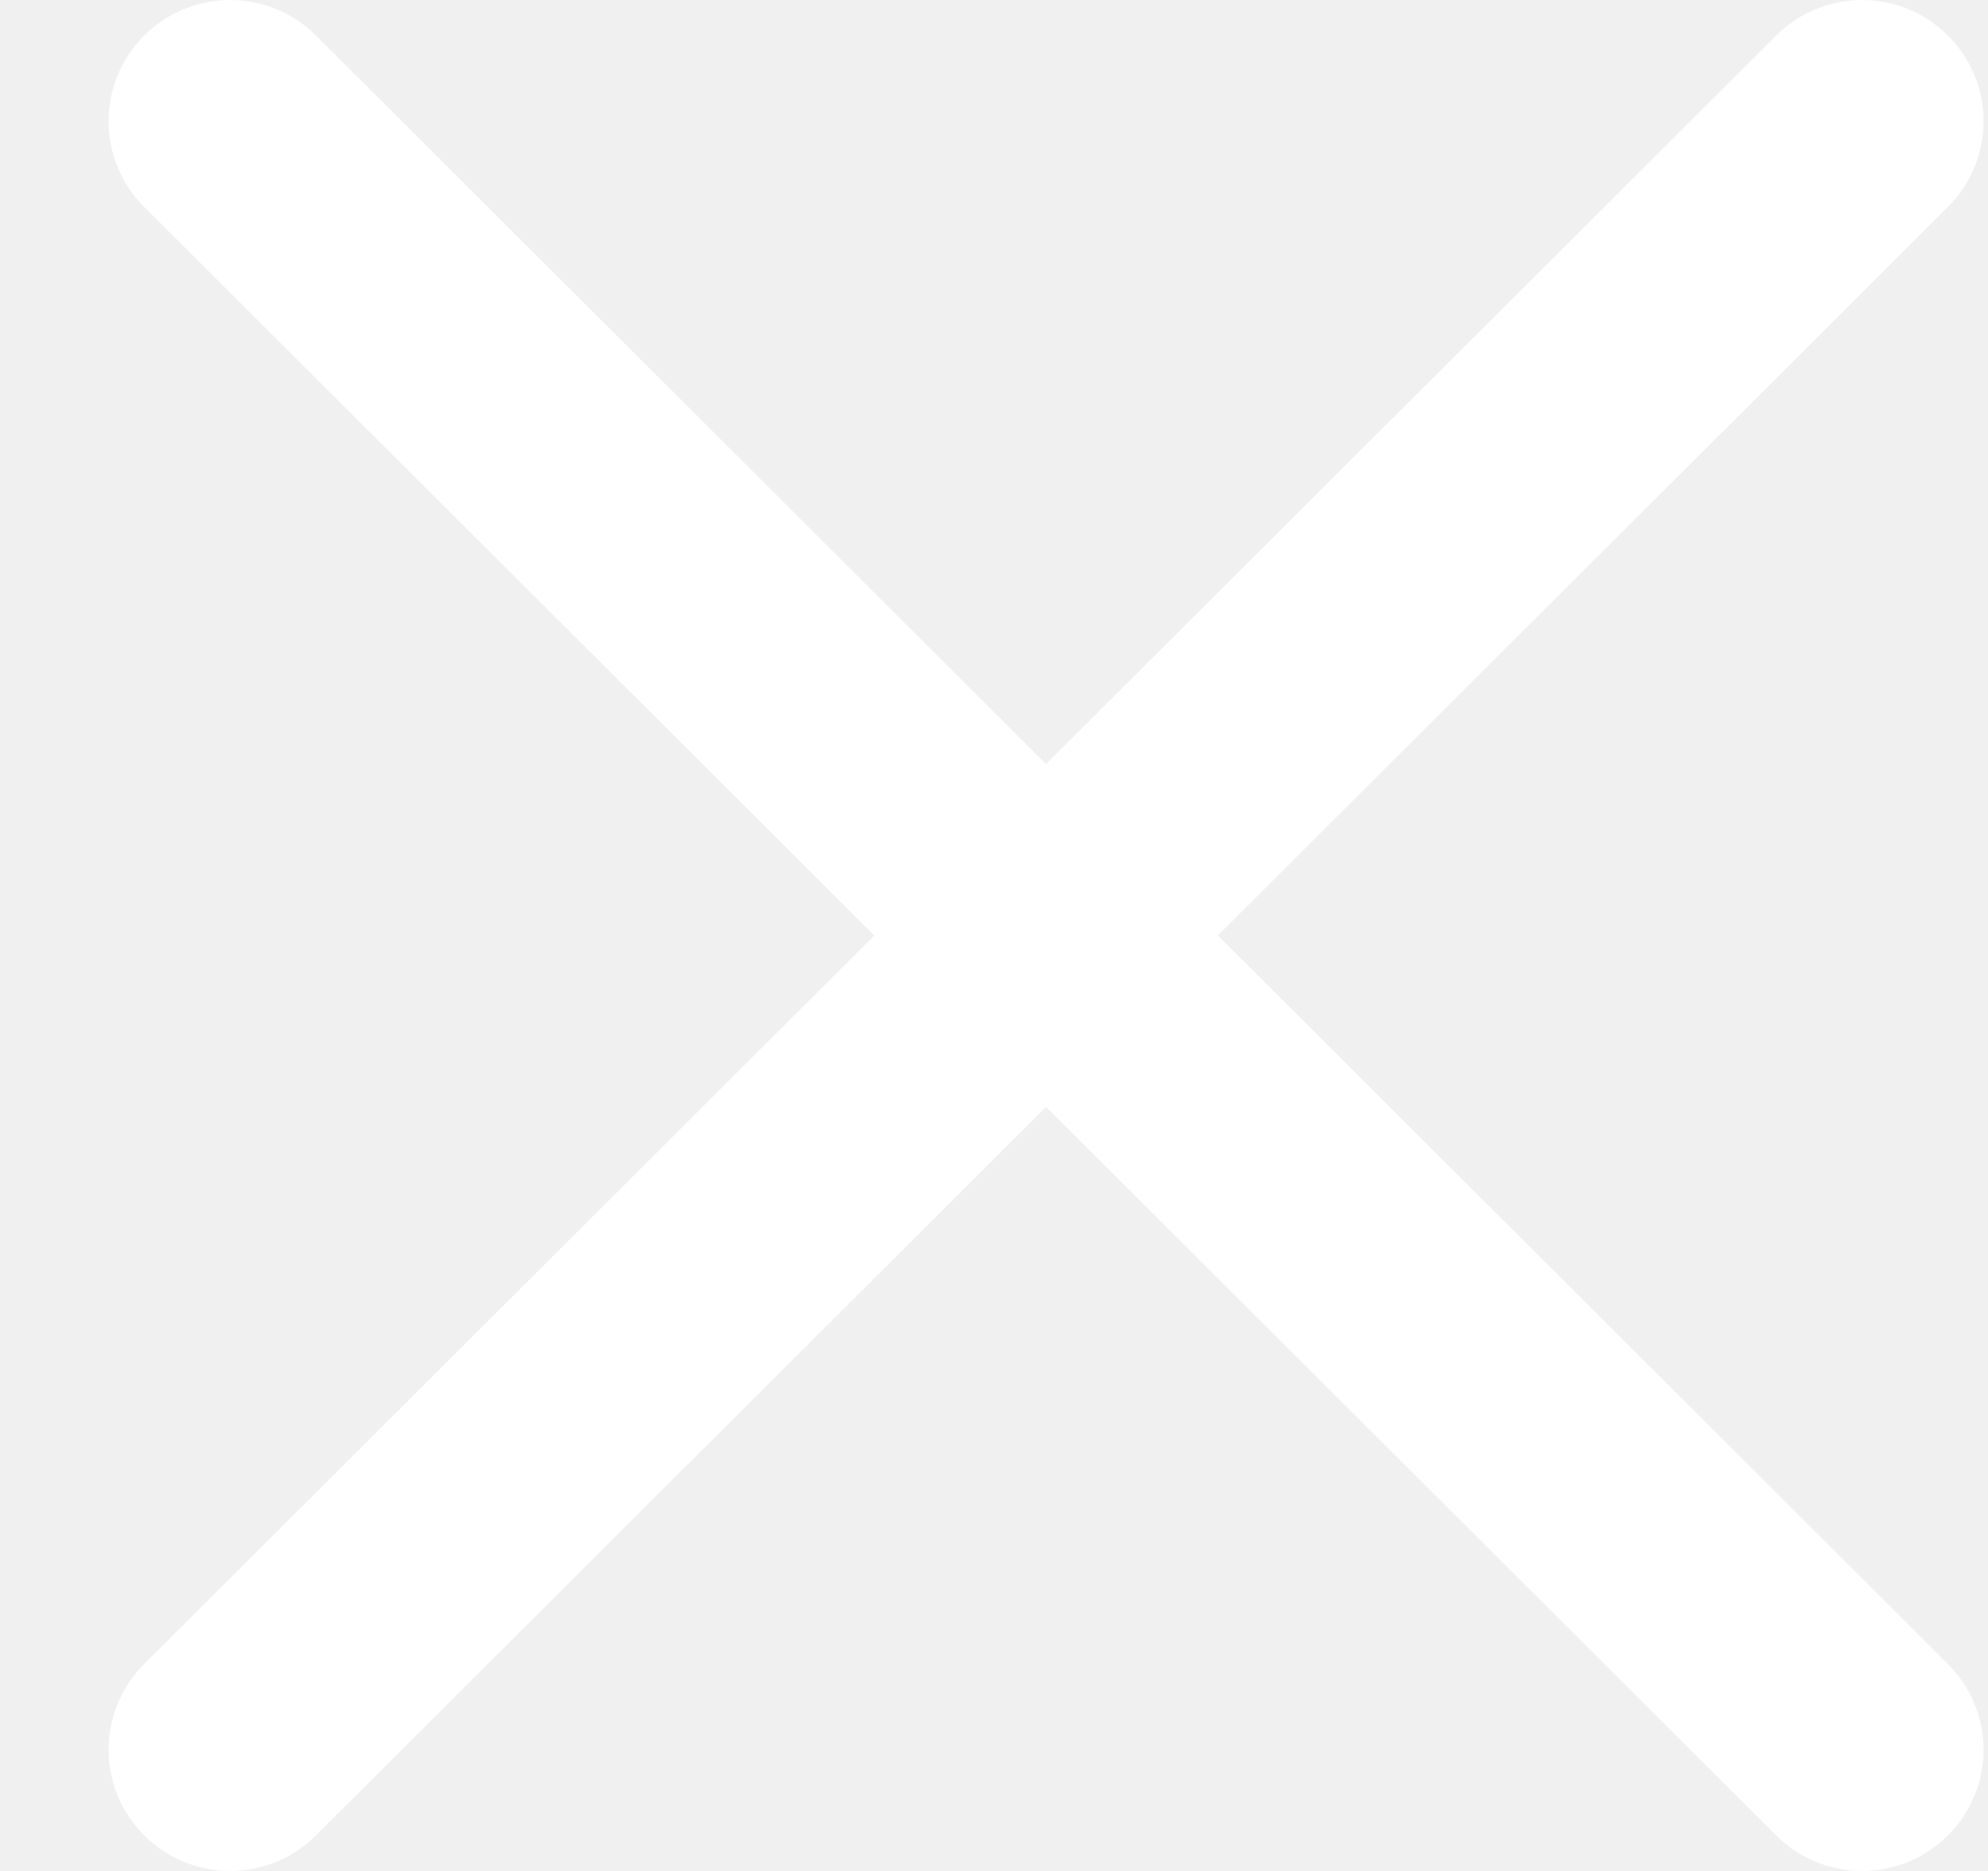
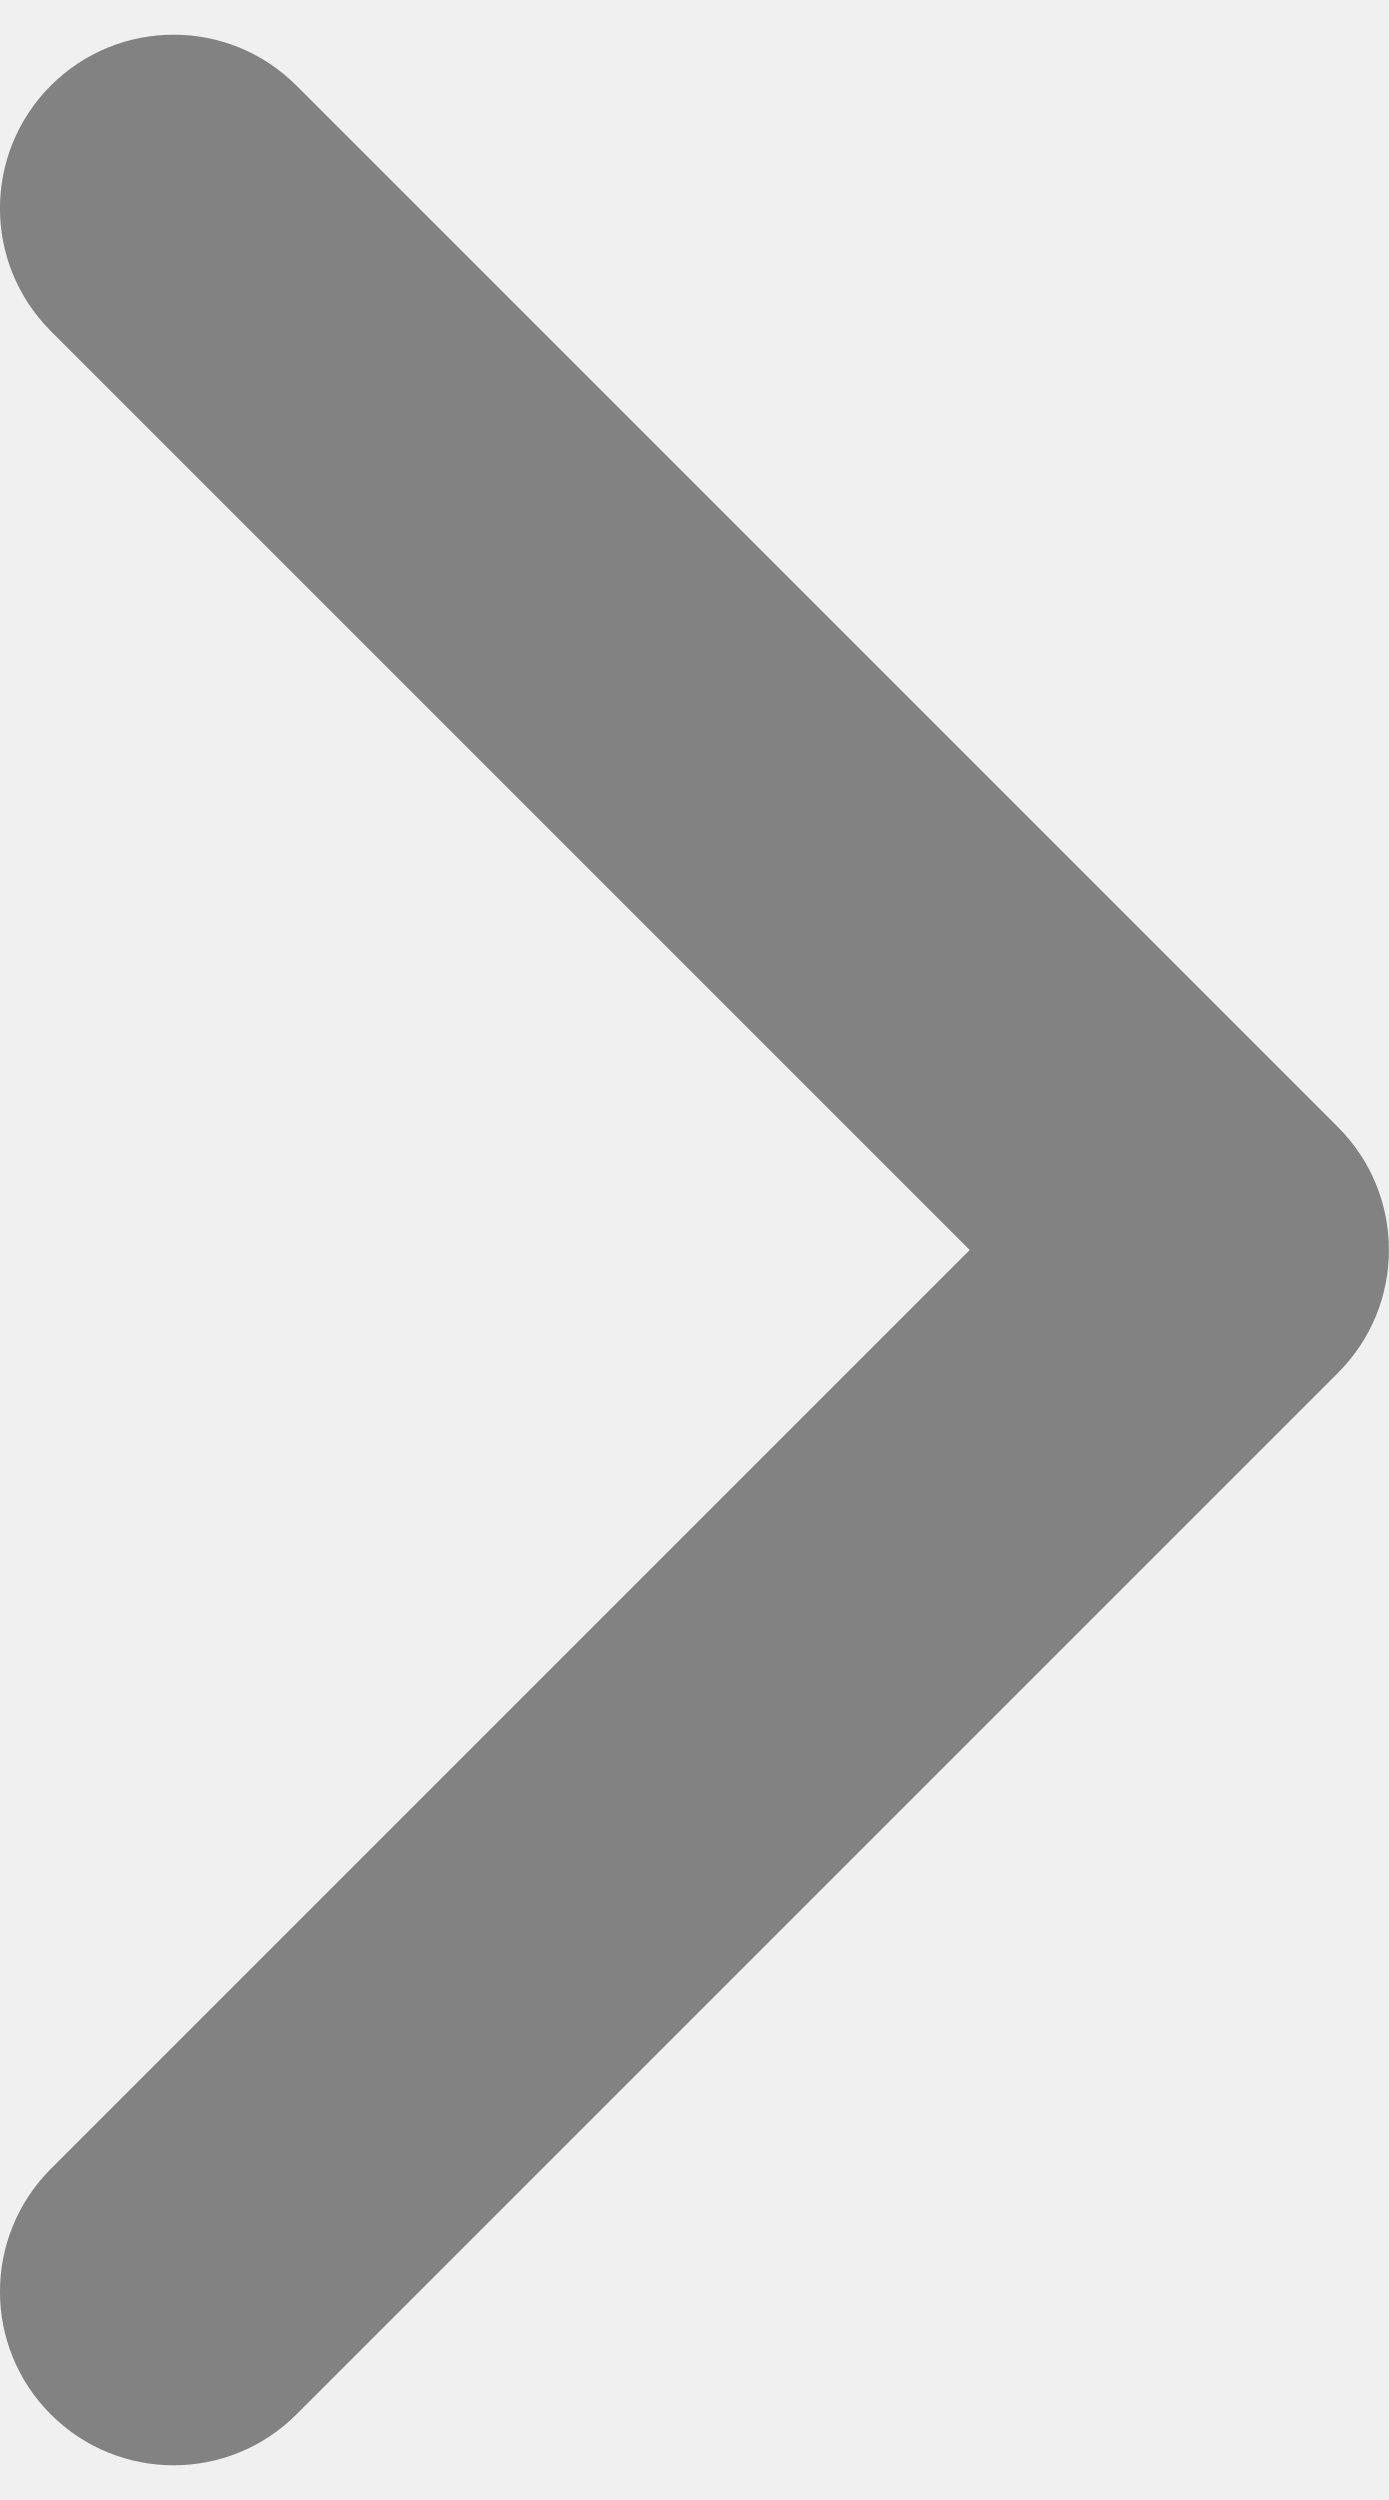
- <svg xmlns="http://www.w3.org/2000/svg" width="17" height="16" viewBox="0 0 17 16" fill="none">
-   <path d="M10.414 8L16.657 1.77C17.064 1.364 17.064 0.709 16.657 0.304C16.251 -0.101 15.595 -0.101 15.189 0.304L8.945 6.534L2.702 0.304C2.296 -0.101 1.64 -0.101 1.233 0.304C0.827 0.709 0.827 1.364 1.233 1.77L7.477 8L1.233 14.23C0.827 14.636 0.827 15.291 1.233 15.696C1.436 15.898 1.702 16 1.968 16C2.234 16 2.5 15.898 2.702 15.696L8.945 9.466L15.189 15.696C15.391 15.898 15.657 16 15.923 16C16.189 16 16.455 15.898 16.657 15.696C17.064 15.291 17.064 14.636 16.657 14.23L10.414 8Z" fill="white" />
+ <svg xmlns="http://www.w3.org/2000/svg" width="10" height="18" fill="none">
+   <path fill-rule="evenodd" clip-rule="evenodd" d="M.366.616a1.25 1.25 0 011.768 0l7.5 7.5a1.25 1.25 0 010 1.768l-7.5 7.5a1.25 1.25 0 01-1.768-1.768L6.982 9 .366 2.384a1.25 1.25 0 010-1.768z" fill="#828282" />
</svg>
